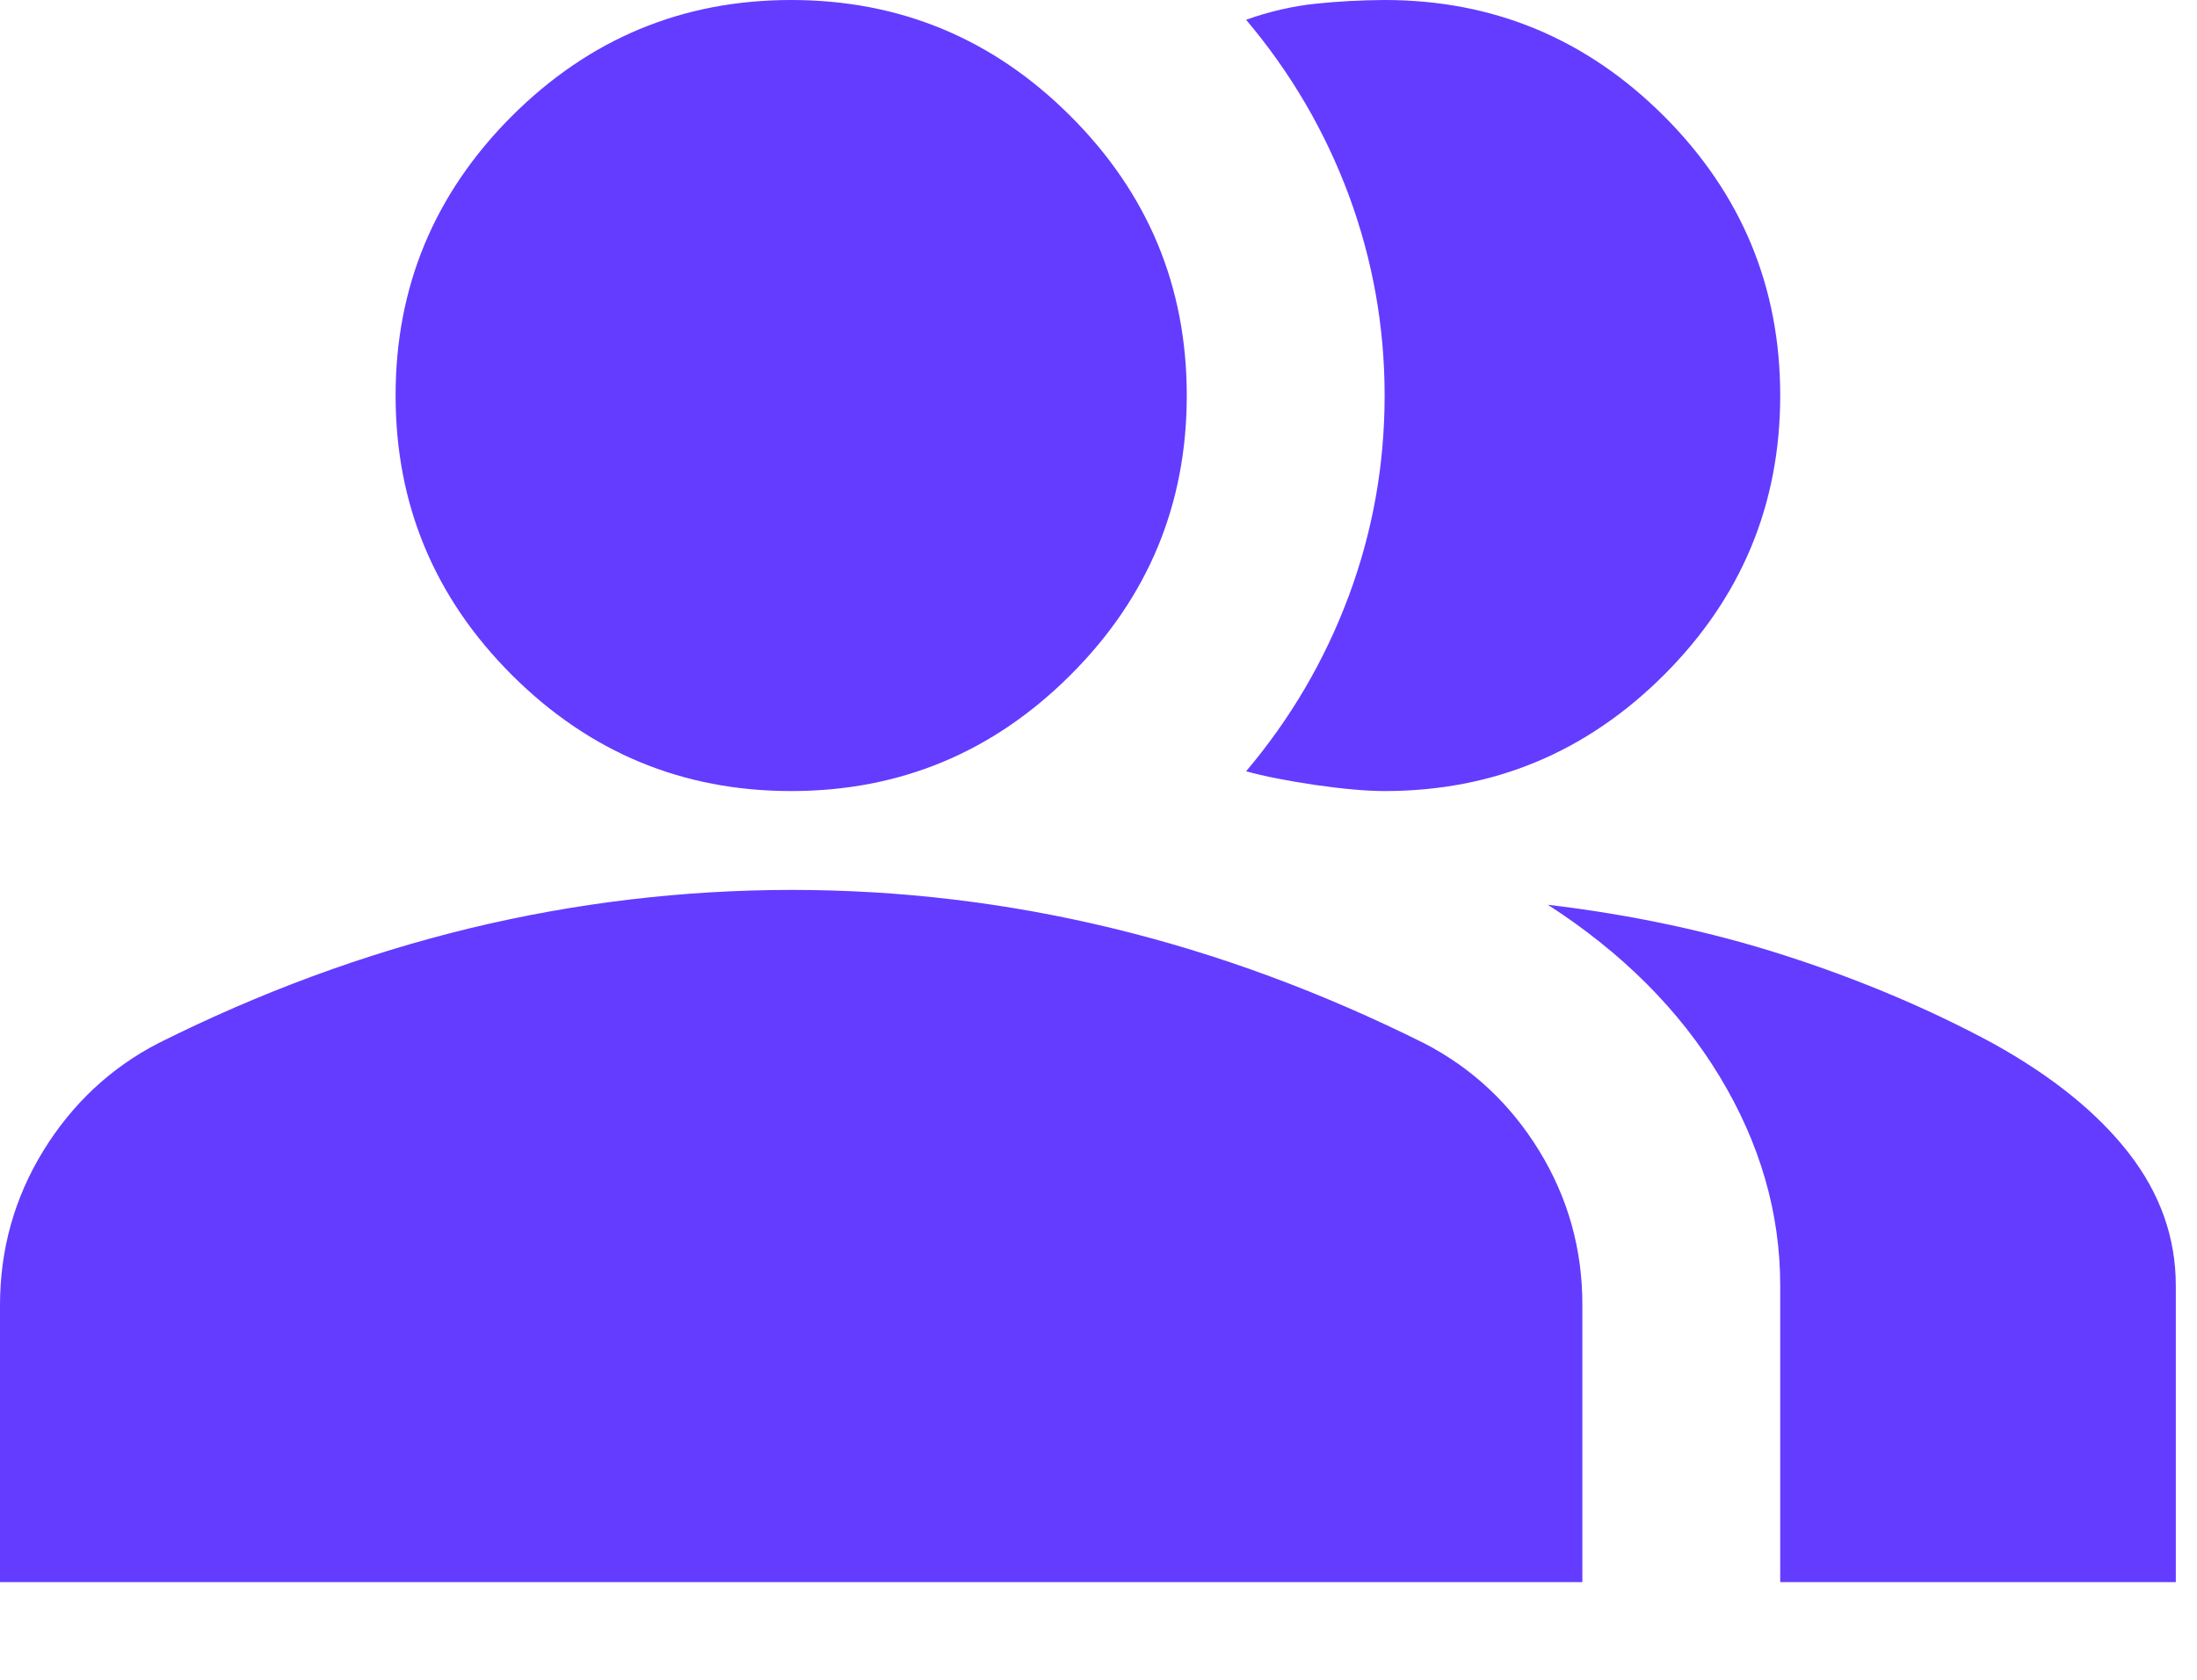
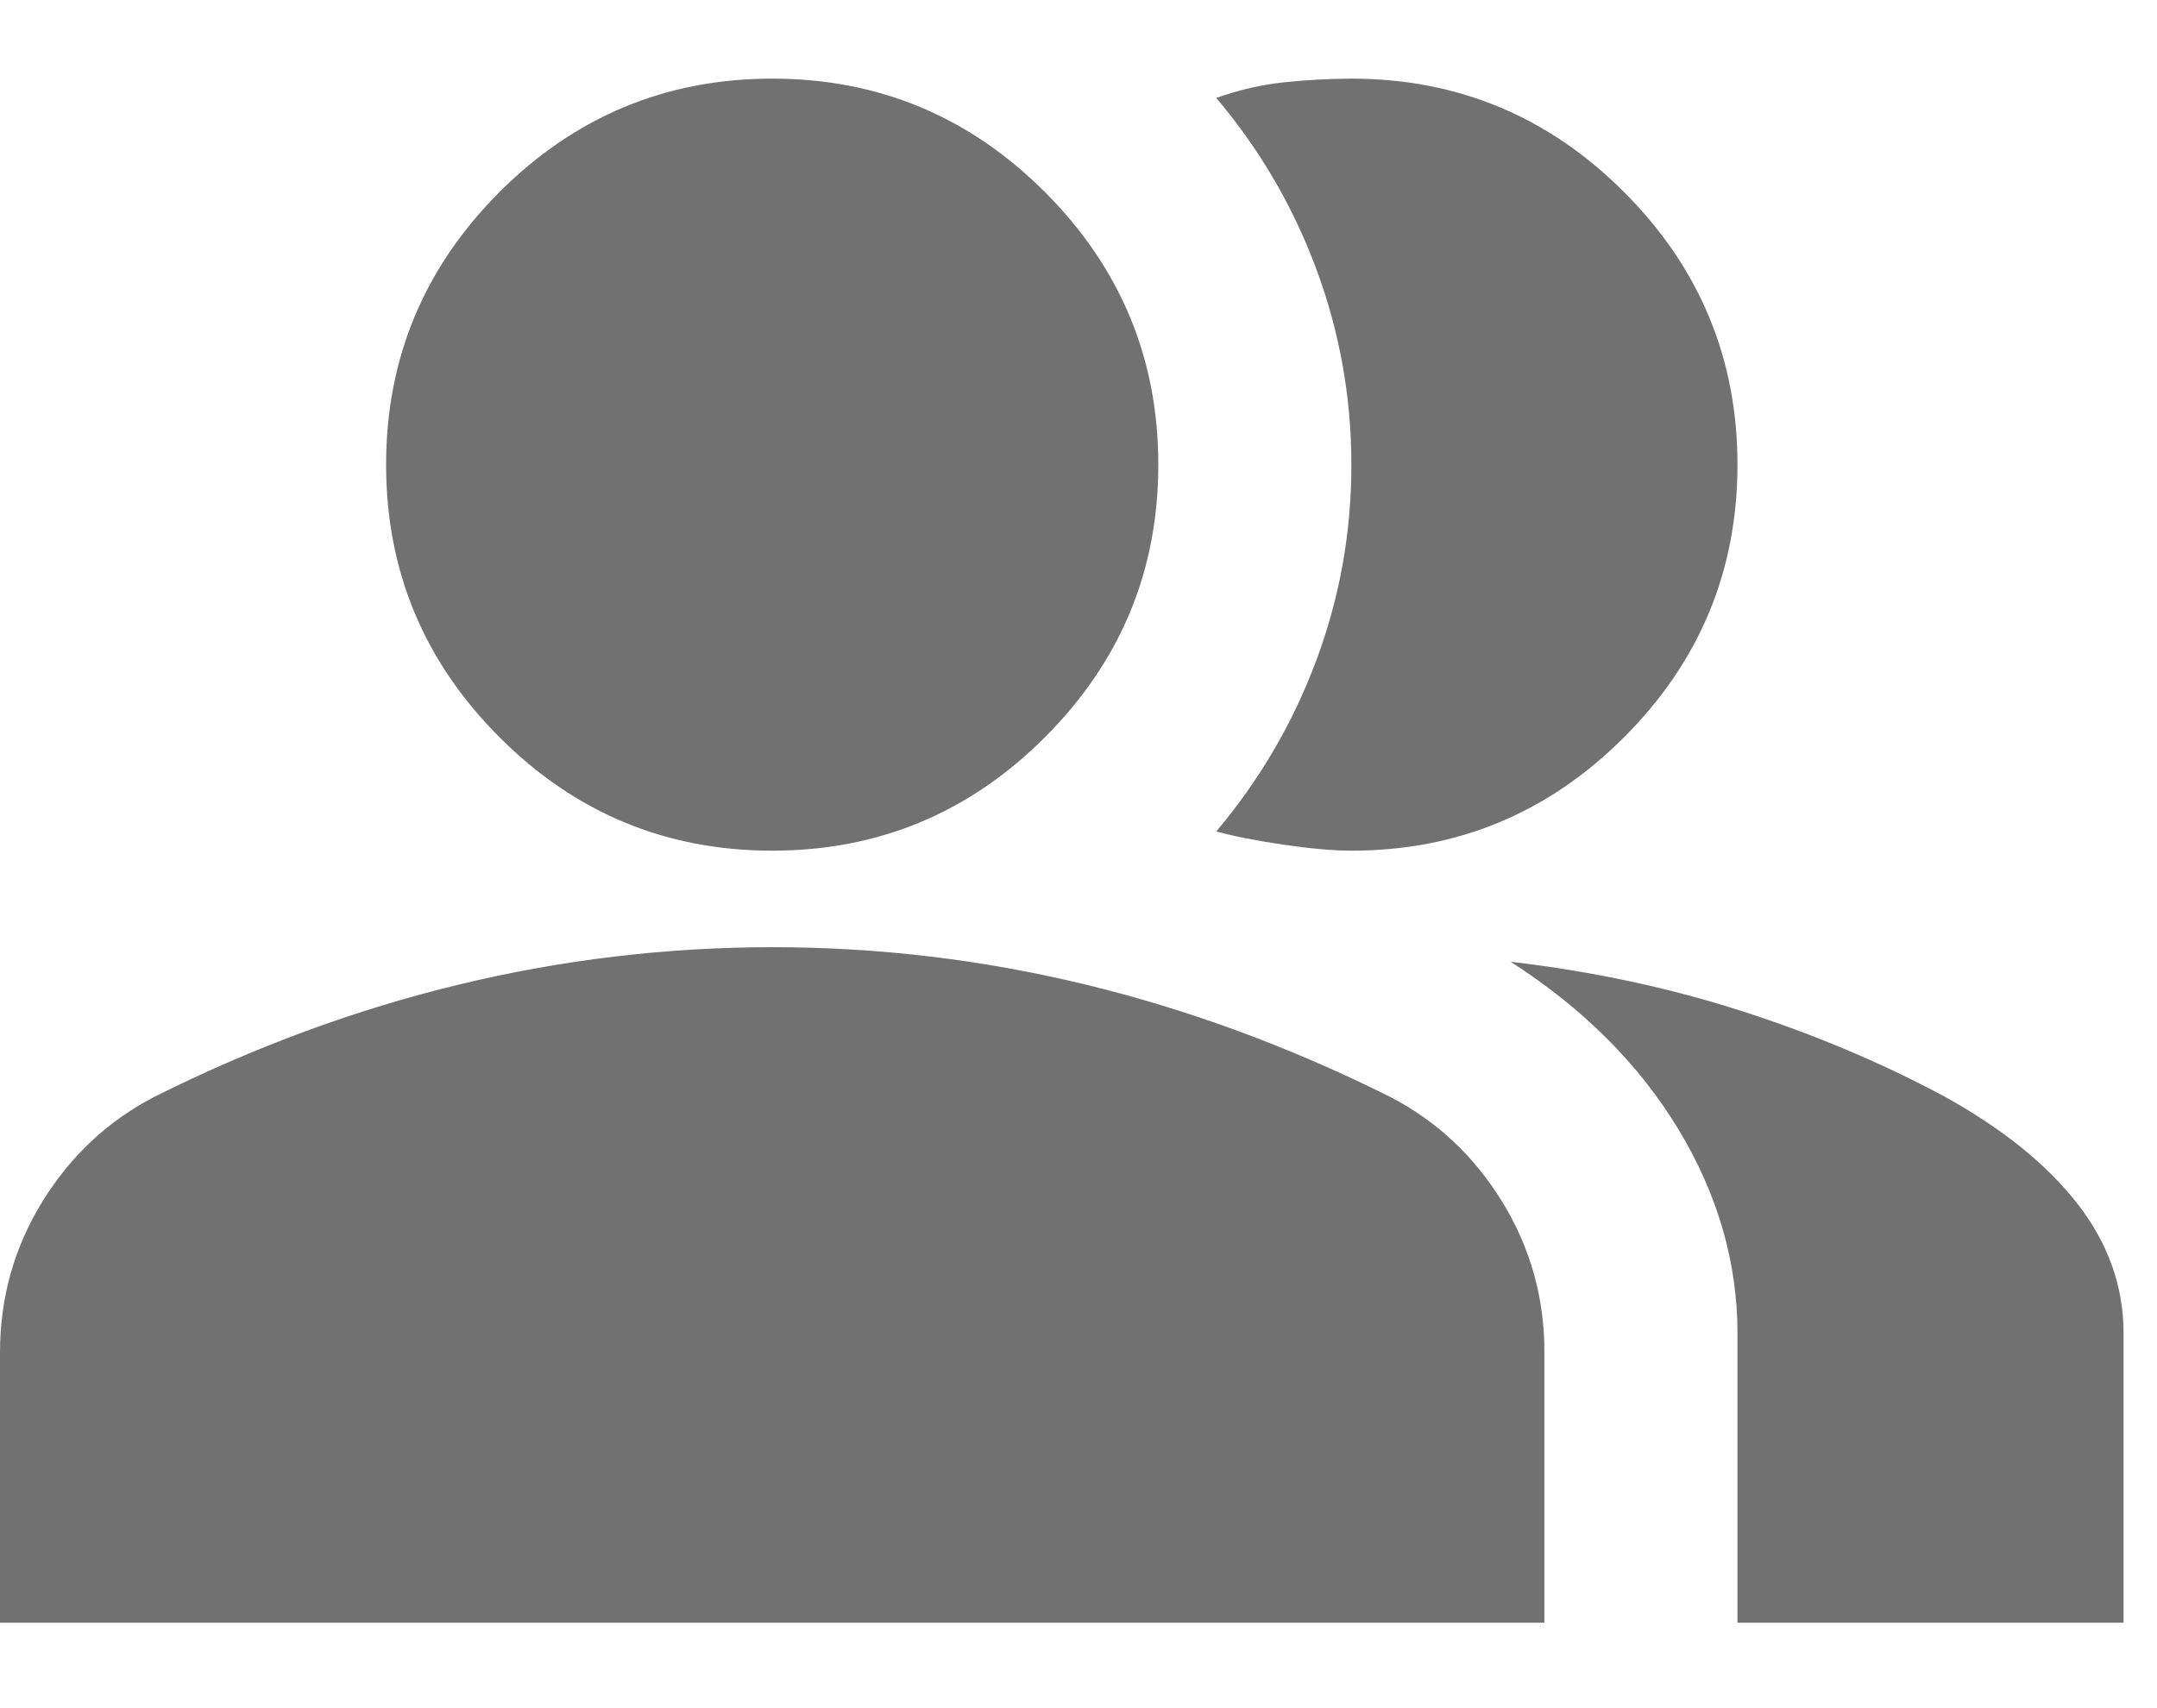
- <svg xmlns="http://www.w3.org/2000/svg" width="17" height="13" viewBox="0 0 17 13" fill="none">
-   <path d="M0 12.244L0 10.102C0 9.668 0.112 9.27 0.335 8.906C0.559 8.543 0.855 8.265 1.224 8.074C2.015 7.678 2.819 7.382 3.635 7.184C4.451 6.987 5.28 6.888 6.122 6.887C6.964 6.887 7.793 6.986 8.609 7.184C9.426 7.382 10.229 7.679 11.02 8.074C11.39 8.265 11.687 8.543 11.91 8.906C12.133 9.27 12.245 9.668 12.244 10.102V12.244L0 12.244ZM13.775 12.244V9.949C13.775 9.387 13.619 8.848 13.307 8.332C12.994 7.815 12.551 7.372 11.977 7.002C12.627 7.079 13.239 7.21 13.813 7.395C14.387 7.58 14.923 7.806 15.42 8.074C15.88 8.329 16.23 8.612 16.473 8.925C16.715 9.237 16.836 9.578 16.836 9.949V12.244H13.775ZM6.122 6.122C5.28 6.122 4.56 5.822 3.96 5.223C3.361 4.624 3.061 3.903 3.061 3.061C3.061 2.219 3.361 1.499 3.96 0.899C4.56 0.3 5.28 0 6.122 0C6.964 0 7.685 0.3 8.284 0.899C8.884 1.499 9.183 2.219 9.183 3.061C9.183 3.903 8.884 4.624 8.284 5.223C7.685 5.822 6.964 6.122 6.122 6.122ZM13.775 3.061C13.775 3.903 13.475 4.624 12.876 5.223C12.276 5.822 11.556 6.122 10.714 6.122C10.574 6.122 10.395 6.106 10.178 6.075C9.961 6.043 9.783 6.008 9.642 5.969C9.987 5.561 10.252 5.108 10.437 4.611C10.622 4.113 10.714 3.597 10.714 3.061C10.714 2.525 10.621 2.009 10.437 1.511C10.252 1.014 9.987 0.561 9.642 0.153C9.821 0.089 10 0.048 10.178 0.029C10.357 0.01 10.535 0.001 10.714 0C11.556 0 12.276 0.3 12.876 0.899C13.475 1.499 13.775 2.219 13.775 3.061Z" fill="#633CFF" />
+ <svg xmlns="http://www.w3.org/2000/svg" width="24" height="19" viewBox="0 0 24 19" fill="none">
+   <path d="M0 18.059L0 15.052C0 14.444 0.157 13.884 0.47 13.375C0.784 12.865 1.2 12.475 1.718 12.206C2.828 11.651 3.956 11.235 5.102 10.958C6.247 10.681 7.411 10.542 8.592 10.541C9.773 10.541 10.937 10.68 12.083 10.958C13.228 11.236 14.356 11.652 15.466 12.206C15.985 12.475 16.401 12.864 16.715 13.375C17.028 13.885 17.185 14.444 17.184 15.052L17.184 18.059L0 18.059ZM19.332 18.059L19.332 14.837C19.332 14.05 19.113 13.293 18.675 12.568C18.237 11.843 17.614 11.221 16.808 10.703C17.721 10.81 18.58 10.994 19.386 11.254C20.191 11.513 20.943 11.831 21.641 12.206C22.286 12.564 22.778 12.962 23.118 13.4C23.458 13.839 23.628 14.318 23.628 14.837L23.628 18.059H19.332ZM8.592 9.467C7.411 9.467 6.399 9.047 5.558 8.205C4.717 7.364 4.296 6.353 4.296 5.171C4.296 3.99 4.717 2.979 5.558 2.137C6.399 1.296 7.411 0.875 8.592 0.875C9.773 0.875 10.785 1.296 11.626 2.137C12.467 2.979 12.888 3.99 12.888 5.171C12.888 6.353 12.467 7.364 11.626 8.205C10.785 9.047 9.773 9.467 8.592 9.467ZM19.332 5.171C19.332 6.353 18.911 7.364 18.07 8.205C17.229 9.047 16.218 9.467 15.036 9.467C14.839 9.467 14.589 9.445 14.284 9.401C13.98 9.356 13.729 9.307 13.533 9.253C14.016 8.68 14.387 8.044 14.647 7.346C14.907 6.648 15.037 5.923 15.036 5.171C15.036 4.42 14.906 3.695 14.647 2.997C14.388 2.298 14.017 1.663 13.533 1.09C13.783 1.001 14.034 0.943 14.284 0.916C14.535 0.89 14.786 0.876 15.036 0.875C16.218 0.875 17.229 1.296 18.07 2.137C18.911 2.979 19.332 3.99 19.332 5.171Z" fill="#717171" />
</svg>
